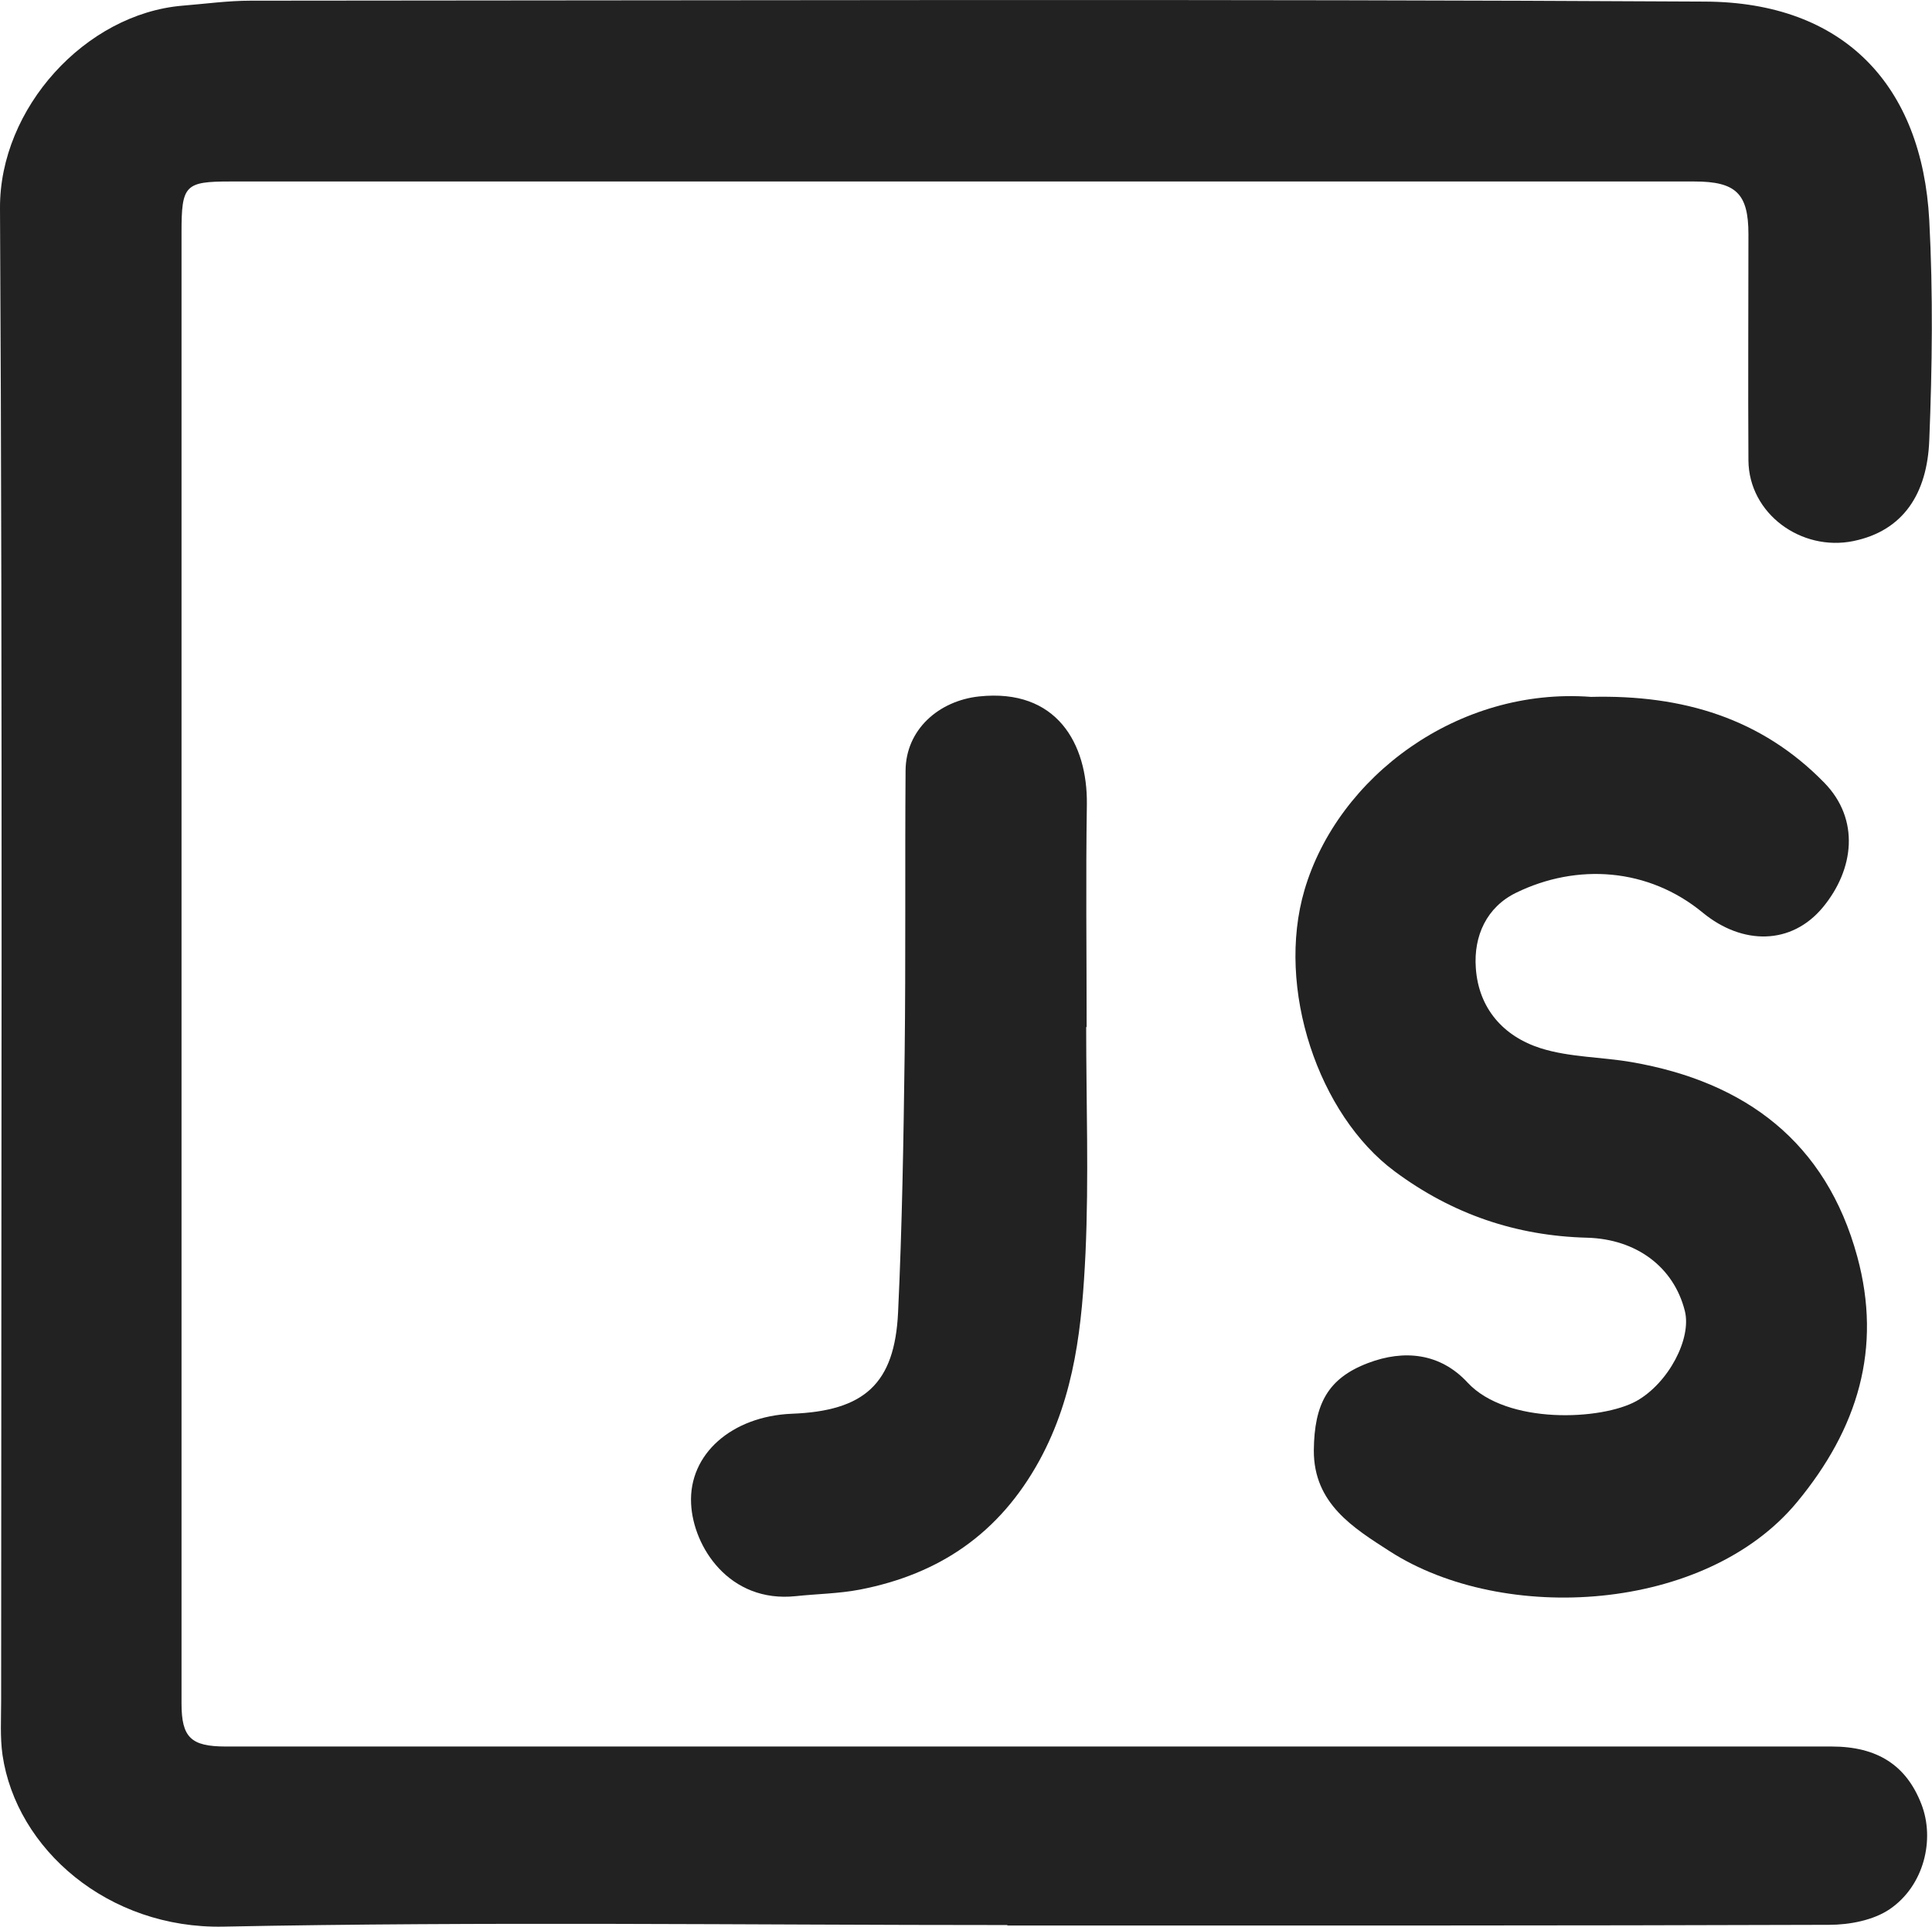
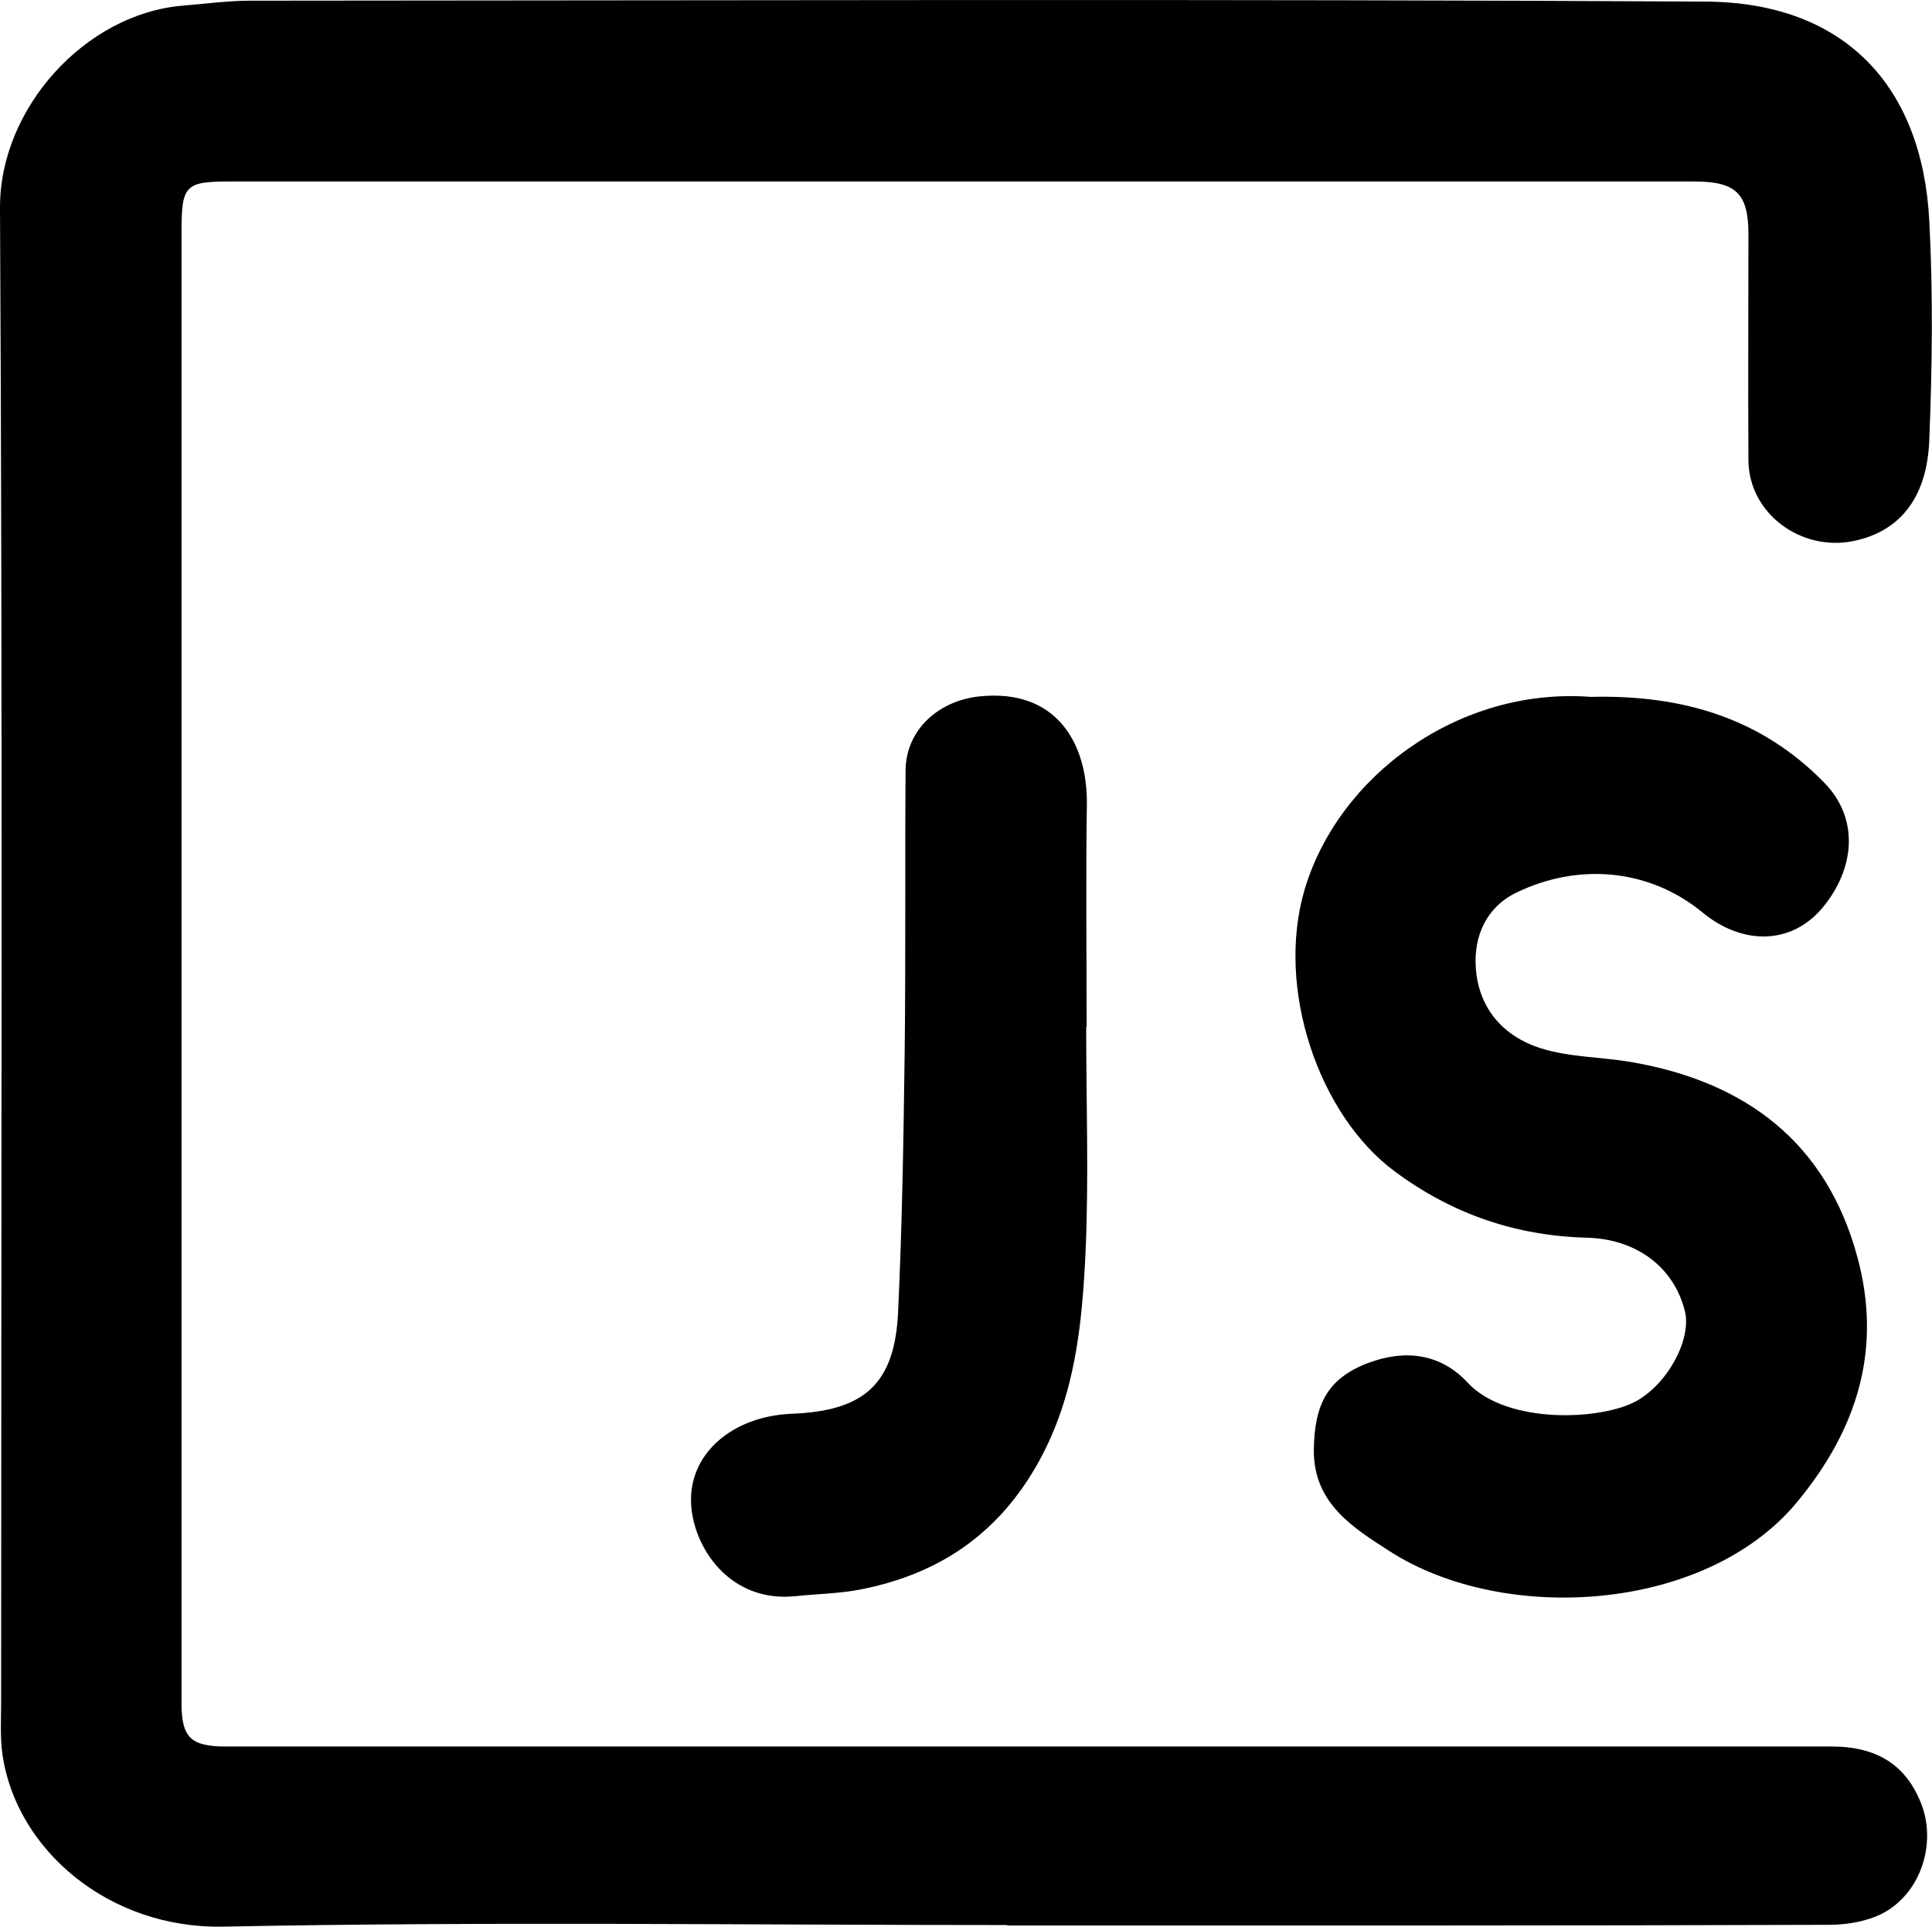
<svg xmlns="http://www.w3.org/2000/svg" id="_레이어_1" data-name="레이어 1" viewBox="0 0 85.04 84.82">
-   <defs>
-     <style>
-       .cls-1 {
-         fill: #222;
-       }
-     </style>
-   </defs>
-   <path class="cls-1" d="m44.34,84.75c-11.5,0-23.01-.16-34.51.07-5.06.1-9.11-3.4-9.72-7.56-.11-.78-.06-1.58-.06-2.37,0-21.91.07-43.82-.05-65.73C-.02,4.76,3.76.61,8.03.25c1-.08,2-.22,3-.22,21.34-.01,42.68-.08,64.03.04,6.09.03,9.54,3.67,9.86,9.63.17,3.22.13,6.46,0,9.68-.09,2.36-1.15,3.99-3.34,4.44-2.29.47-4.6-1.2-4.62-3.55-.02-3.32,0-6.64,0-9.96,0-1.79-.55-2.32-2.38-2.32-21.48,0-42.96,0-64.44,0-2,0-2.15.16-2.15,2.24,0,21.59,0,43.17,0,64.76,0,1.5.41,1.9,1.95,1.9,23.56,0,47.12,0,70.68,0,2.02,0,3.29.83,3.95,2.53.61,1.56.12,3.6-1.39,4.63-.72.49-1.77.69-2.67.69-11.69.04-23.37.03-35.06.03-.37,0-.74,0-1.11,0Z" />
-   <path class="cls-1" d="m70.03,30.68c4.05-.1,7.51.95,10.27,3.78,1.58,1.62,1.31,3.82-.06,5.48-1.39,1.68-3.55,1.67-5.29.24-2.4-1.98-5.54-2.18-8.21-.88-1.3.63-1.88,1.9-1.78,3.31.12,1.79,1.22,3.02,2.86,3.54,1.27.4,2.67.38,4,.61,5.02.87,8.56,3.53,9.93,8.56,1.1,4.04.03,7.57-2.65,10.81-4.03,4.87-12.91,5.39-17.92,2.17-1.6-1.03-3.36-2.1-3.35-4.45.02-2.04.62-3.17,2.38-3.84,1.6-.61,3.19-.44,4.39.86,1.73,1.86,5.9,1.66,7.43.81,1.41-.79,2.44-2.75,2.13-3.97-.49-1.94-2.14-3.16-4.3-3.22-3.13-.08-5.94-1.04-8.47-2.92-3.36-2.49-5.24-8.07-3.97-12.39,1.47-4.99,6.76-8.94,12.61-8.5Z" />
-   <path class="cls-1" d="m47.81,45.22c0,3.32.12,6.64-.03,9.95-.15,3.13-.45,6.24-2.03,9.13-1.76,3.21-4.4,5-7.89,5.68-.93.18-1.89.19-2.83.29-2.93.31-4.52-2.17-4.61-4.07-.11-2.19,1.8-3.85,4.43-3.96,3.19-.12,4.53-1.31,4.68-4.46.18-3.8.24-7.61.29-11.41.05-4.15.01-8.29.04-12.44.01-1.81,1.46-3.08,3.24-3.27,3.42-.36,4.77,2.09,4.74,4.74-.05,3.27-.01,6.54-.01,9.81Z" />
+   <path d="m44.34,84.75c-11.5,0-23.01-.16-34.51.07-5.06.1-9.11-3.4-9.72-7.56-.11-.78-.06-1.58-.06-2.37,0-21.91.07-43.82-.05-65.73C-.02,4.76,3.76.61,8.03.25c1-.08,2-.22,3-.22,21.34-.01,42.68-.08,64.03.04,6.09.03,9.54,3.67,9.86,9.63.17,3.22.13,6.46,0,9.68-.09,2.36-1.15,3.99-3.34,4.44-2.29.47-4.6-1.2-4.62-3.55-.02-3.32,0-6.64,0-9.96,0-1.79-.55-2.32-2.38-2.32-21.48,0-42.96,0-64.44,0-2,0-2.15.16-2.15,2.24,0,21.59,0,43.17,0,64.76,0,1.5.41,1.9,1.95,1.9,23.56,0,47.12,0,70.68,0,2.02,0,3.29.83,3.95,2.53.61,1.56.12,3.6-1.39,4.63-.72.49-1.77.69-2.67.69-11.69.04-23.37.03-35.06.03-.37,0-.74,0-1.11,0Z" />
+   <path d="m70.03,30.68c4.05-.1,7.51.95,10.27,3.78,1.58,1.62,1.31,3.82-.06,5.48-1.39,1.68-3.55,1.67-5.29.24-2.4-1.98-5.54-2.18-8.21-.88-1.3.63-1.88,1.9-1.78,3.31.12,1.79,1.22,3.02,2.86,3.54,1.27.4,2.67.38,4,.61,5.02.87,8.56,3.53,9.93,8.56,1.1,4.04.03,7.57-2.65,10.81-4.03,4.87-12.91,5.39-17.92,2.17-1.6-1.03-3.36-2.1-3.35-4.45.02-2.04.62-3.17,2.38-3.84,1.6-.61,3.19-.44,4.39.86,1.73,1.86,5.9,1.66,7.43.81,1.41-.79,2.44-2.75,2.13-3.97-.49-1.94-2.14-3.16-4.3-3.22-3.13-.08-5.94-1.04-8.47-2.92-3.36-2.49-5.24-8.07-3.97-12.39,1.47-4.99,6.76-8.94,12.61-8.5Z" />
+   <path d="m47.81,45.22c0,3.32.12,6.64-.03,9.95-.15,3.13-.45,6.24-2.03,9.13-1.76,3.21-4.4,5-7.89,5.68-.93.18-1.89.19-2.83.29-2.93.31-4.52-2.17-4.61-4.07-.11-2.19,1.8-3.85,4.43-3.96,3.19-.12,4.53-1.31,4.68-4.46.18-3.8.24-7.61.29-11.41.05-4.15.01-8.29.04-12.44.01-1.81,1.46-3.08,3.24-3.27,3.42-.36,4.77,2.09,4.74,4.74-.05,3.27-.01,6.54-.01,9.81Z" />
</svg>
